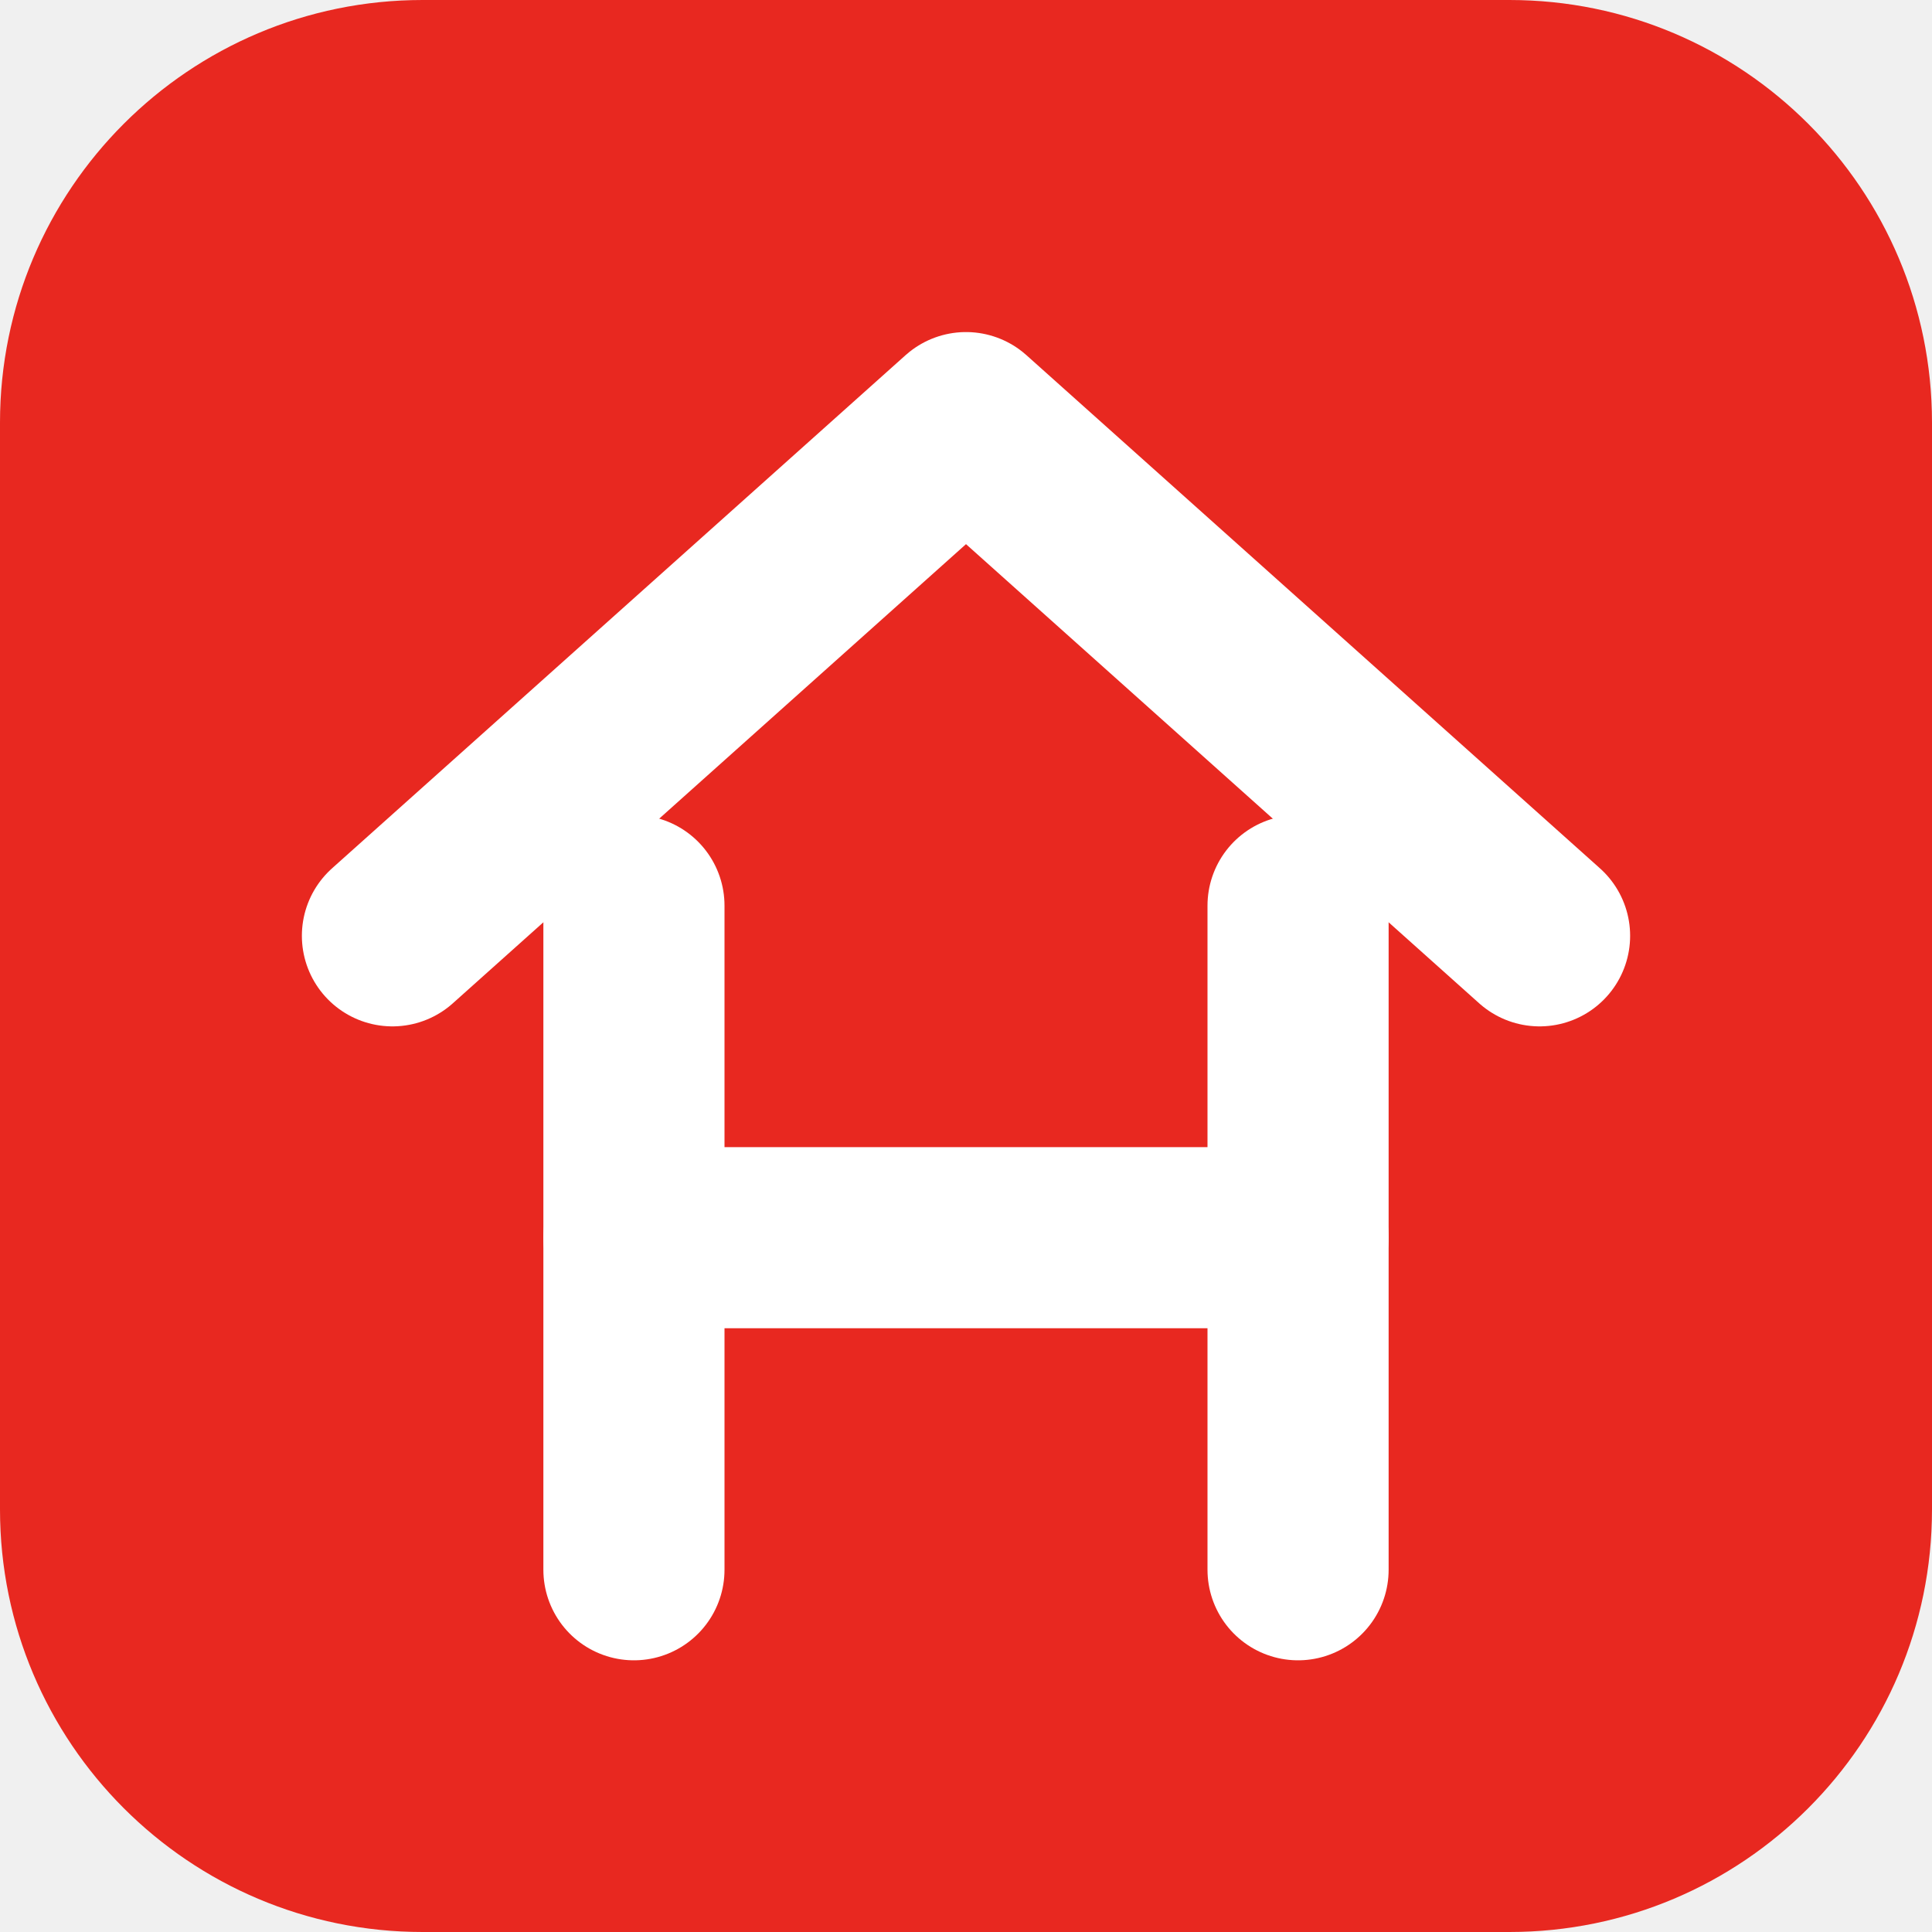
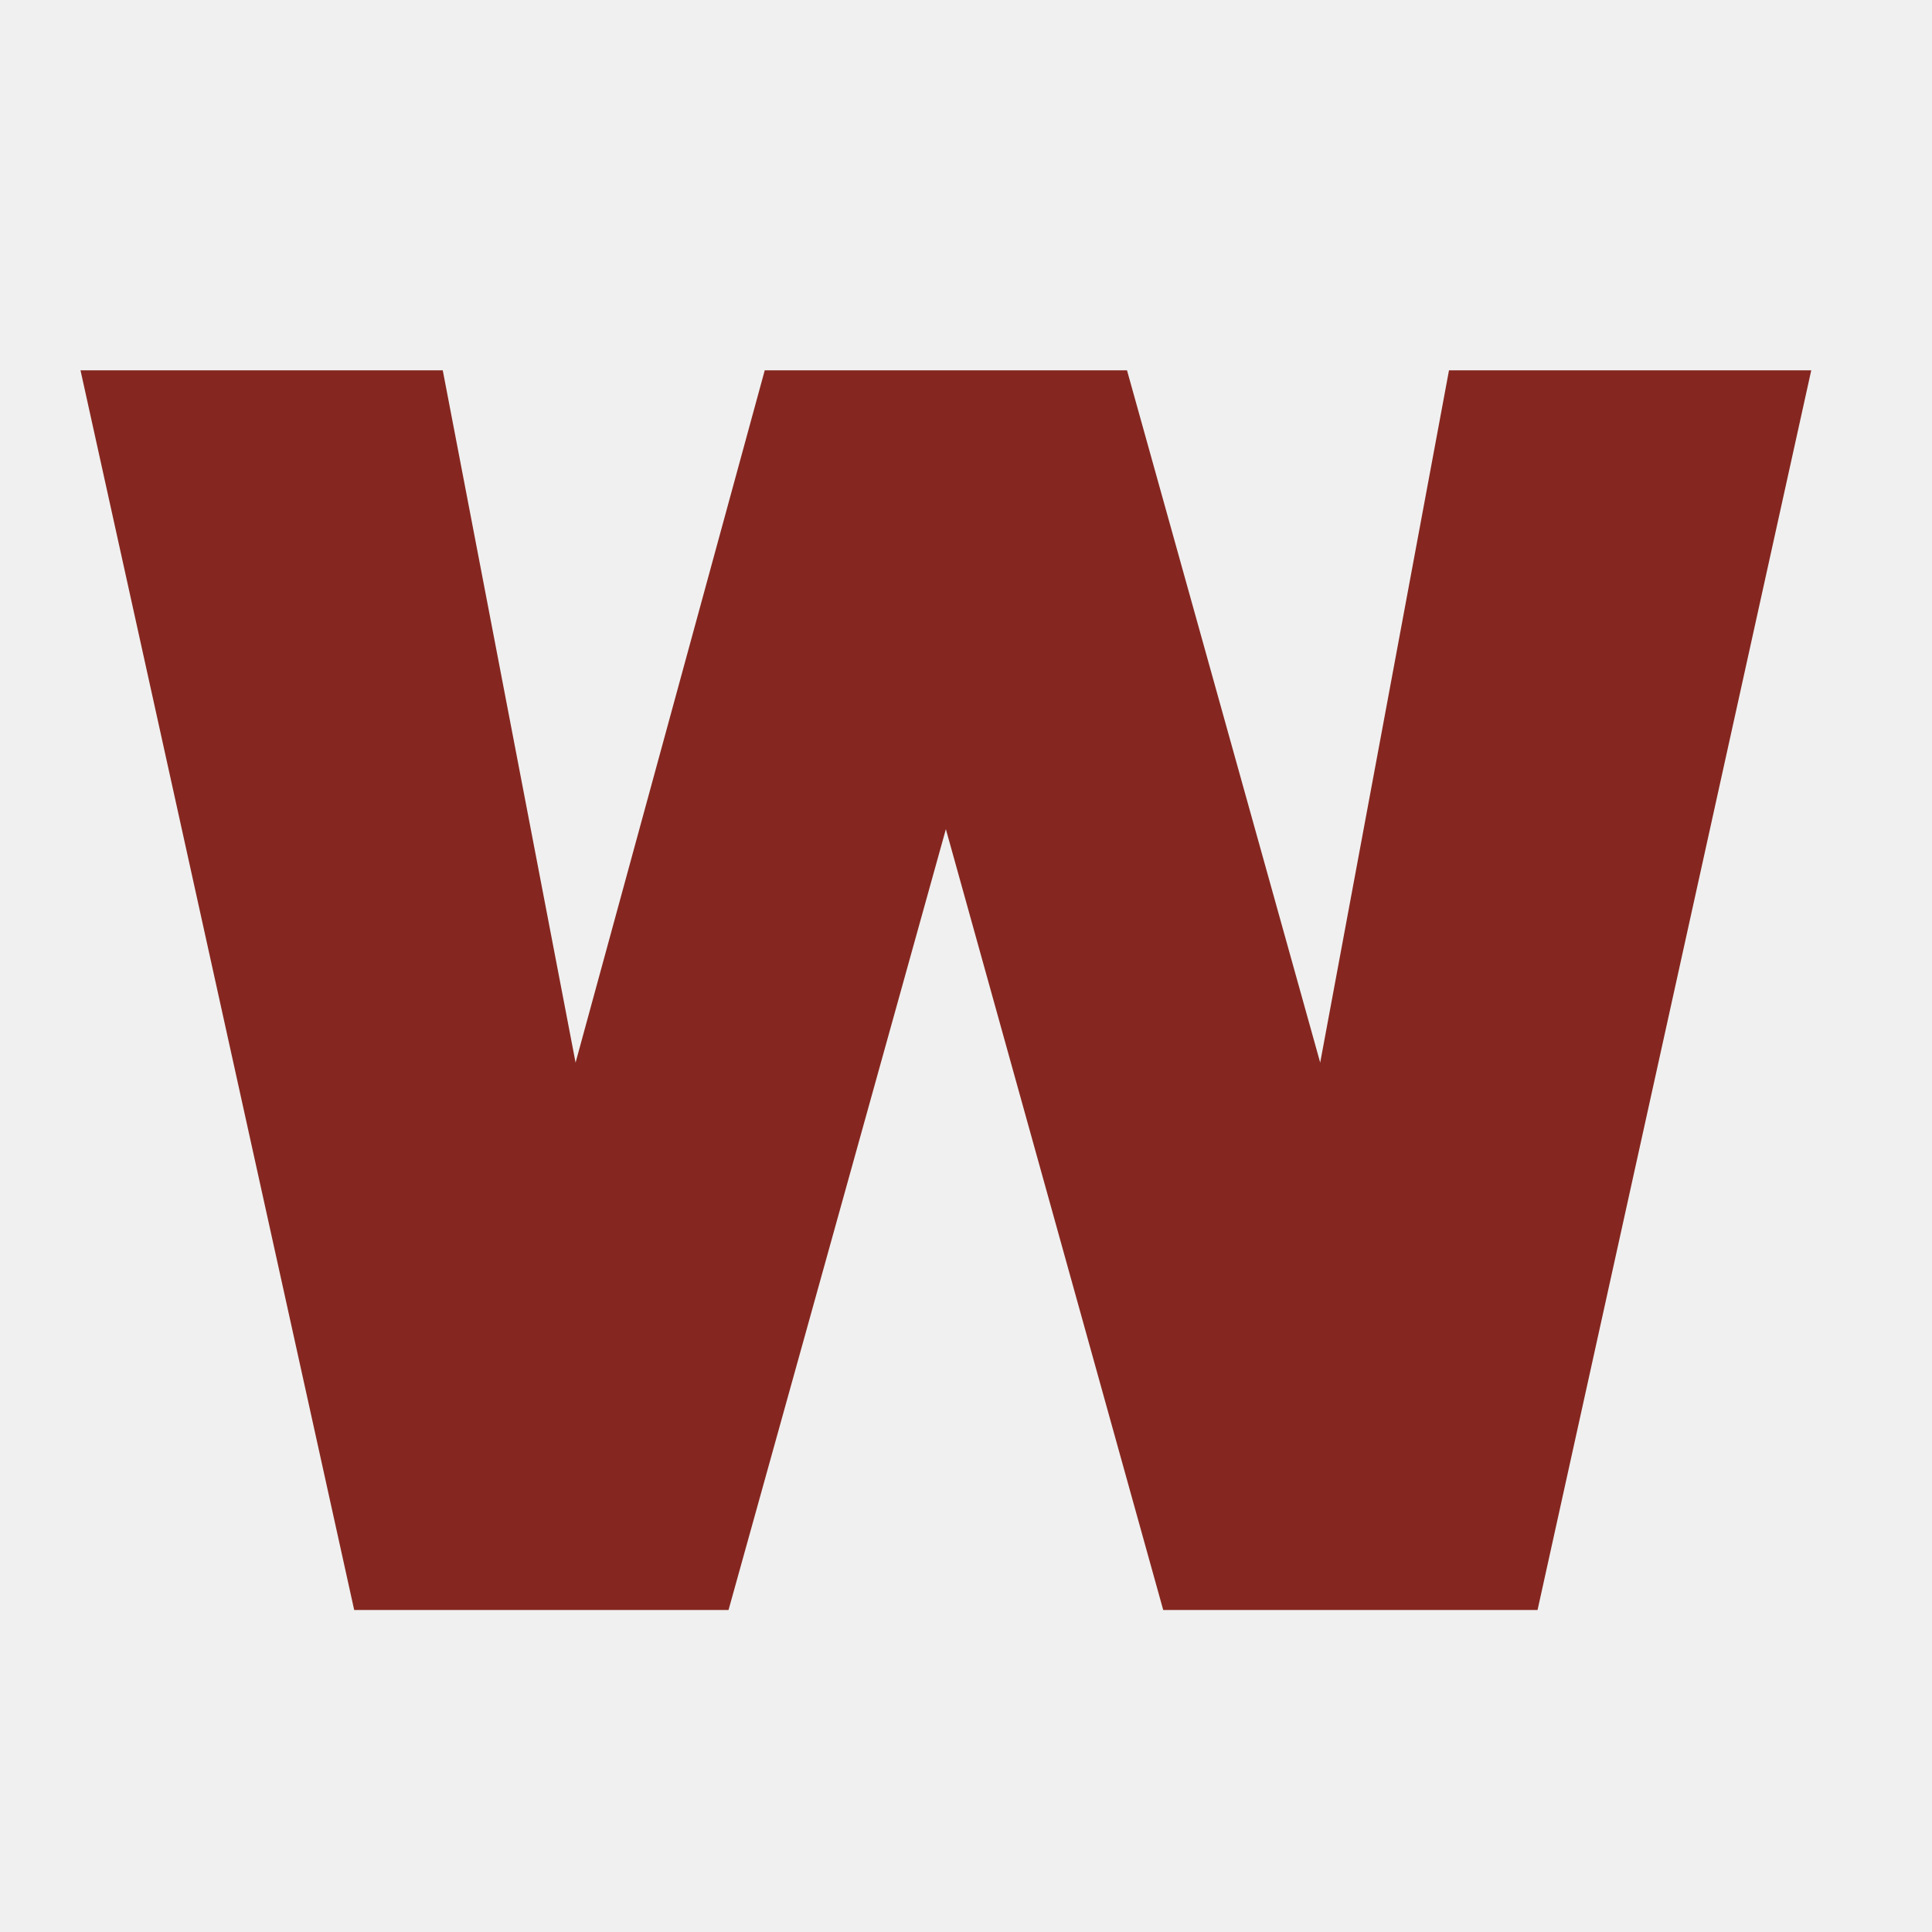
- <svg xmlns="http://www.w3.org/2000/svg" viewBox="0 0 32 32" fill="none" aria-hidden="true">
-   <rect width="32" height="32" rx="7" fill="#E82820" />
-   <path d="M6.5 15.5 16 7l9.5 8.5" stroke="#fff" stroke-width="3" stroke-linecap="round" stroke-linejoin="round" />
-   <path d="M10.5 15v11M21.5 15v11" stroke="#fff" stroke-width="3" stroke-linecap="round" />
-   <path d="M10.5 20.5h11" stroke="#fff" stroke-width="3" stroke-linecap="round" />
+ <svg xmlns="http://www.w3.org/2000/svg" width="48" height="48" viewBox="0 0 48 48">
+   <mask id="satori_om-id">
+     <rect x="0" y="0" width="48" height="48" fill="#fff" />
+   </mask>
+   <rect x="0" y="0" width="48" height="48" fill="transparent" />
+   <g>
+     <path fill="#852720" d="M8.8 40L2.0 9.2L11.0 9.2L14.3 26.4L19.0 9.2L28.0 9.2L32.8 26.4L36.0 9.2L45.0 9.2L38.2 40L28.9 40L23.5 20.6L18.1 40L8.8 40Z " />
+   </g>
</svg>
